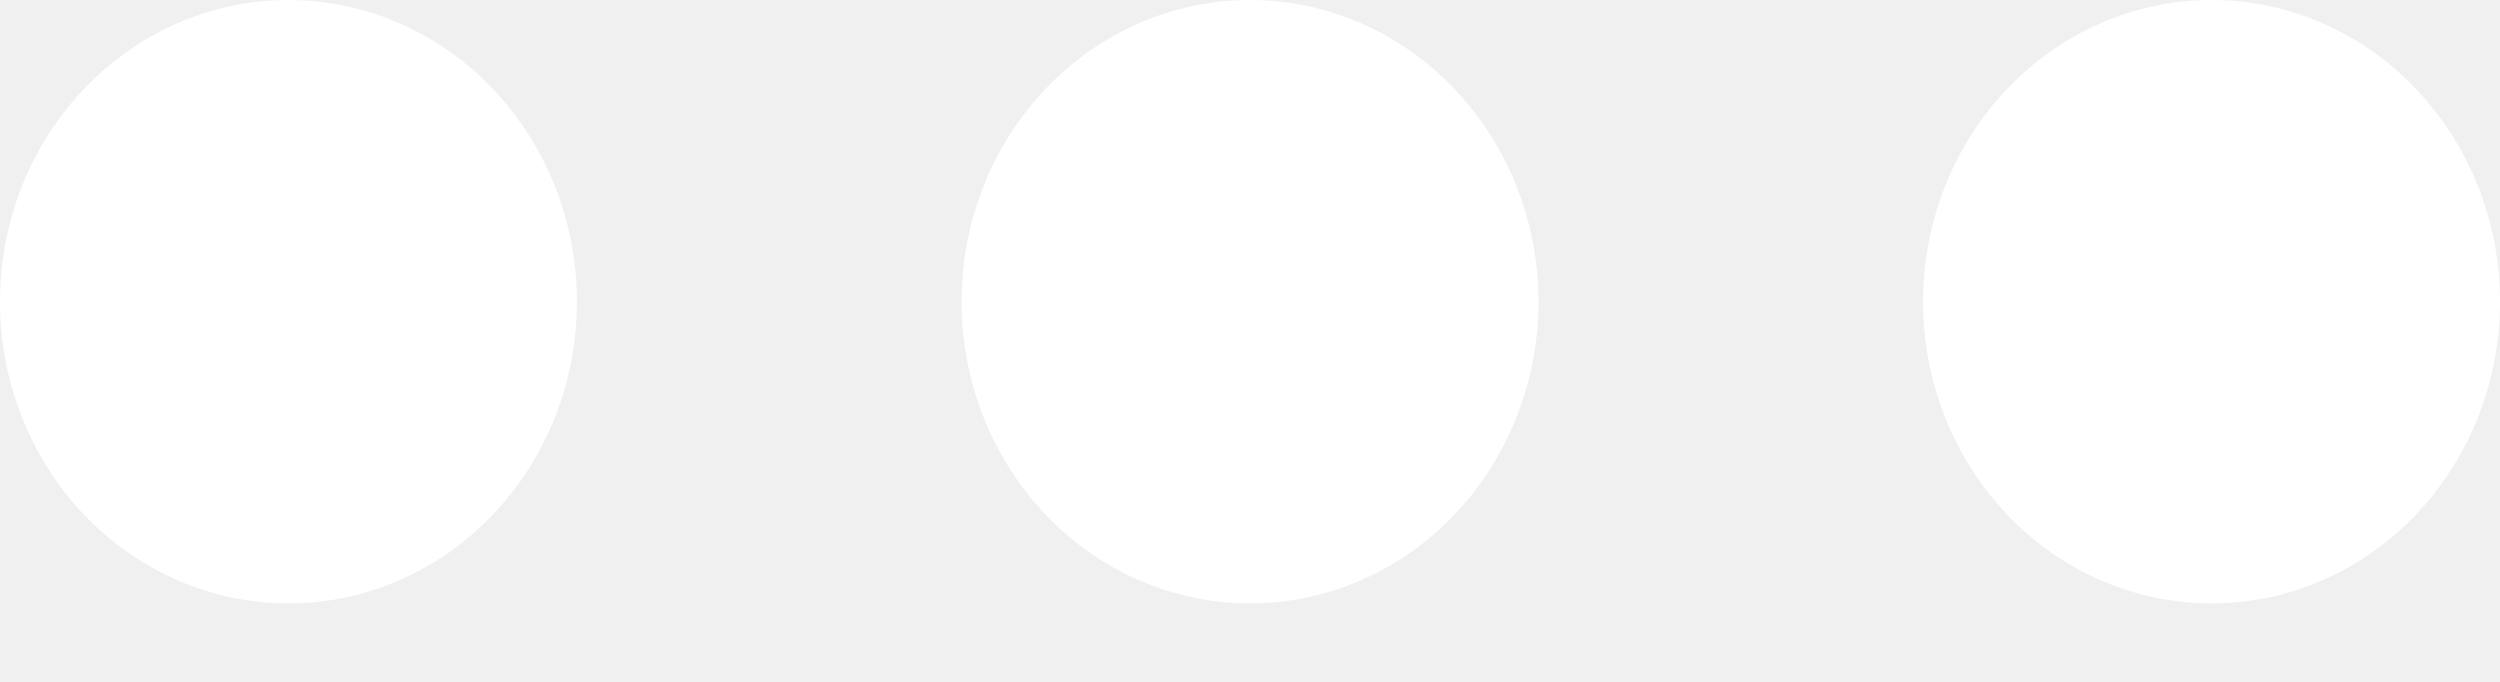
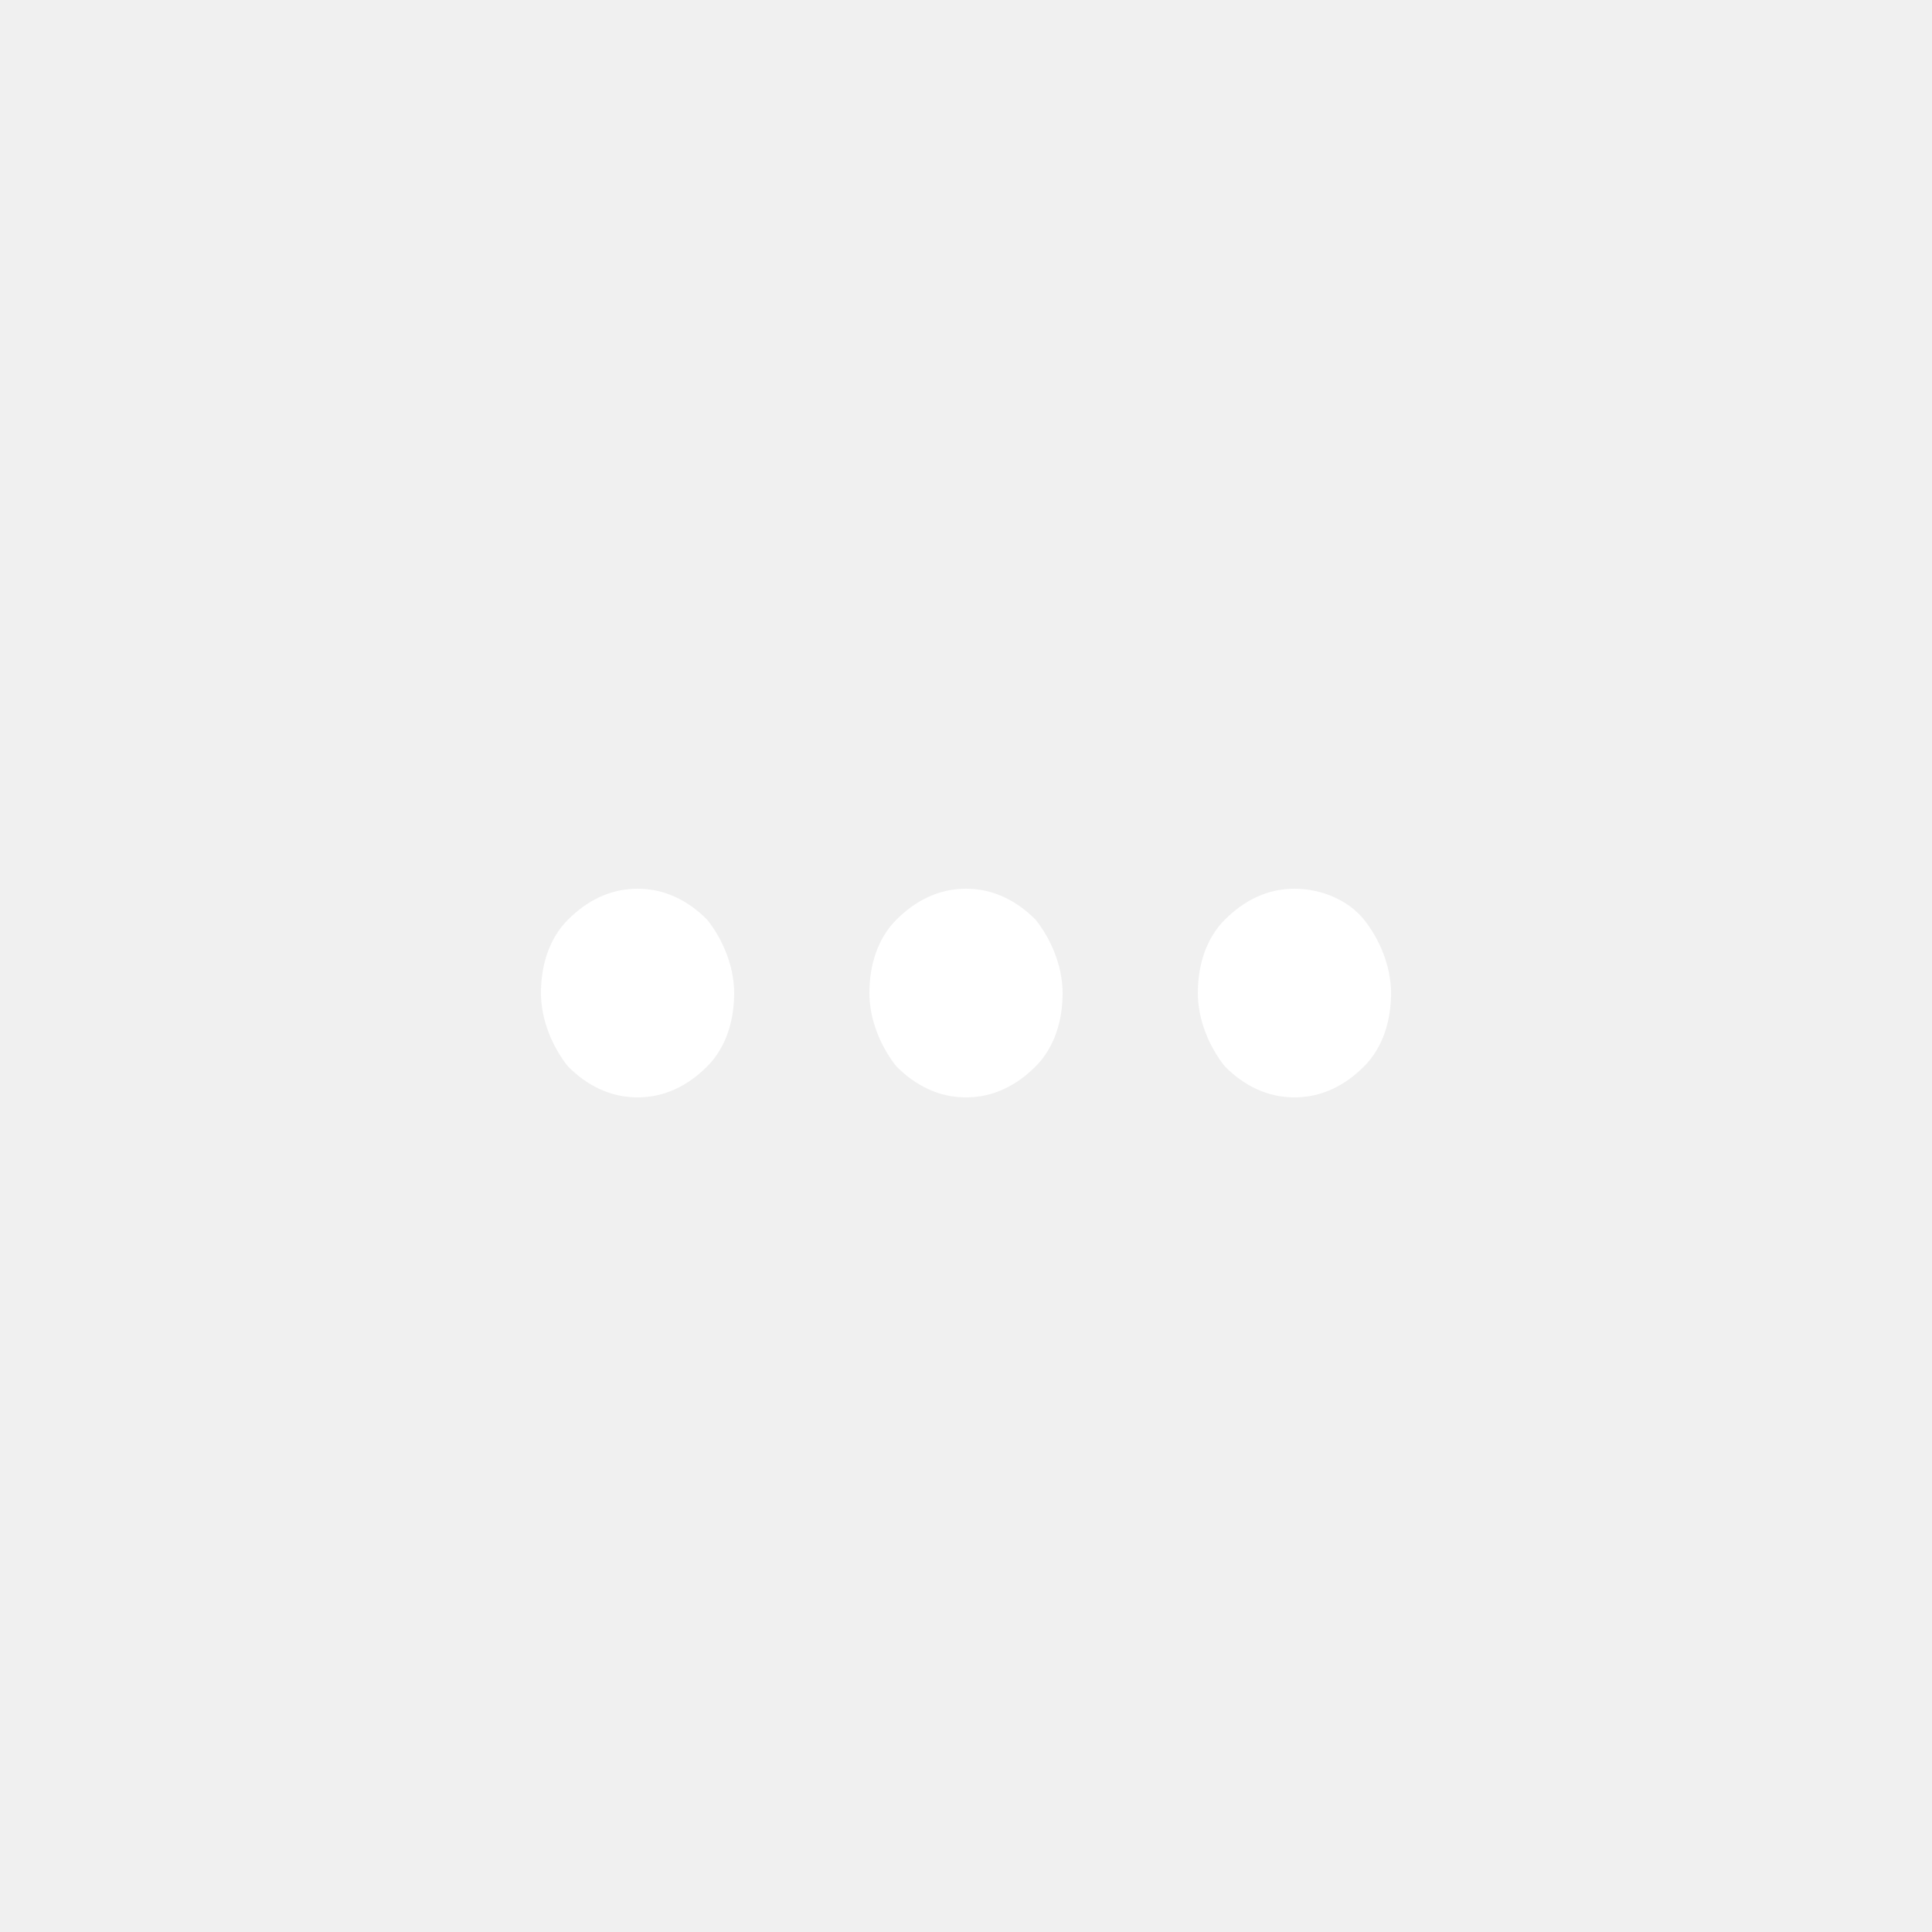
- <svg xmlns="http://www.w3.org/2000/svg" width="22" height="6" viewBox="0 0 22 6" fill="none">
-   <g id="icon - pin">
-     <path id="Vector" d="M2.538 1.85966e-05C1.865 1.85966e-05 1.22 0.28 0.743 0.778C0.267 1.276 0 1.951 0 2.655C0 3.359 0.267 4.035 0.743 4.533C1.22 5.031 1.865 5.31 2.538 5.31C3.212 5.31 3.857 5.031 4.333 4.533C4.809 4.035 5.077 3.359 5.077 2.655C5.077 1.951 4.809 1.276 4.333 0.778C3.857 0.28 3.212 1.85966e-05 2.538 1.85966e-05ZM11 1.85966e-05C10.327 1.85966e-05 9.681 0.28 9.205 0.778C8.729 1.276 8.462 1.951 8.462 2.655C8.462 3.359 8.729 4.035 9.205 4.533C9.681 5.031 10.327 5.31 11 5.31C11.673 5.31 12.319 5.031 12.795 4.533C13.271 4.035 13.539 3.359 13.539 2.655C13.539 1.951 13.271 1.276 12.795 0.778C12.319 0.28 11.673 1.85966e-05 11 1.85966e-05ZM19.462 1.85966e-05C18.788 1.85966e-05 18.143 0.28 17.667 0.778C17.191 1.276 16.923 1.951 16.923 2.655C16.923 3.359 17.191 4.035 17.667 4.533C18.143 5.031 18.788 5.31 19.462 5.31C20.135 5.31 20.78 5.031 21.256 4.533C21.733 4.035 22 3.359 22 2.655C22 1.951 21.733 1.276 21.256 0.778C20.78 0.28 20.135 1.85966e-05 19.462 1.85966e-05Z" fill="white" />
-   </g>
+ <svg xmlns="http://www.w3.org/2000/svg" id="Layer_1" version="1.1" viewBox="0 0 50 50">
+   <path d="M16.5,23c-.7,0-1.3.3-1.8.8s-.7,1.2-.7,1.9.3,1.4.7,1.9c.5.5,1.1.8,1.8.8s1.3-.3,1.8-.8c.5-.5.7-1.2.7-1.9s-.3-1.4-.7-1.9c-.5-.5-1.1-.8-1.8-.8ZM25,23c-.7,0-1.3.3-1.8.8-.5.5-.7,1.2-.7,1.9s.3,1.4.7,1.9c.5.5,1.1.8,1.8.8s1.3-.3,1.8-.8c.5-.5.7-1.2.7-1.9s-.3-1.4-.7-1.9c-.5-.5-1.1-.8-1.8-.8ZM33.5,23c-.7,0-1.3.3-1.8.8-.5.5-.7,1.2-.7,1.9s.3,1.4.7,1.9c.5.5,1.1.8,1.8.8s1.3-.3,1.8-.8c.5-.5.7-1.2.7-1.9s-.3-1.4-.7-1.9-1.1-.8-1.8-.8Z" fill="#fff" />
</svg>
